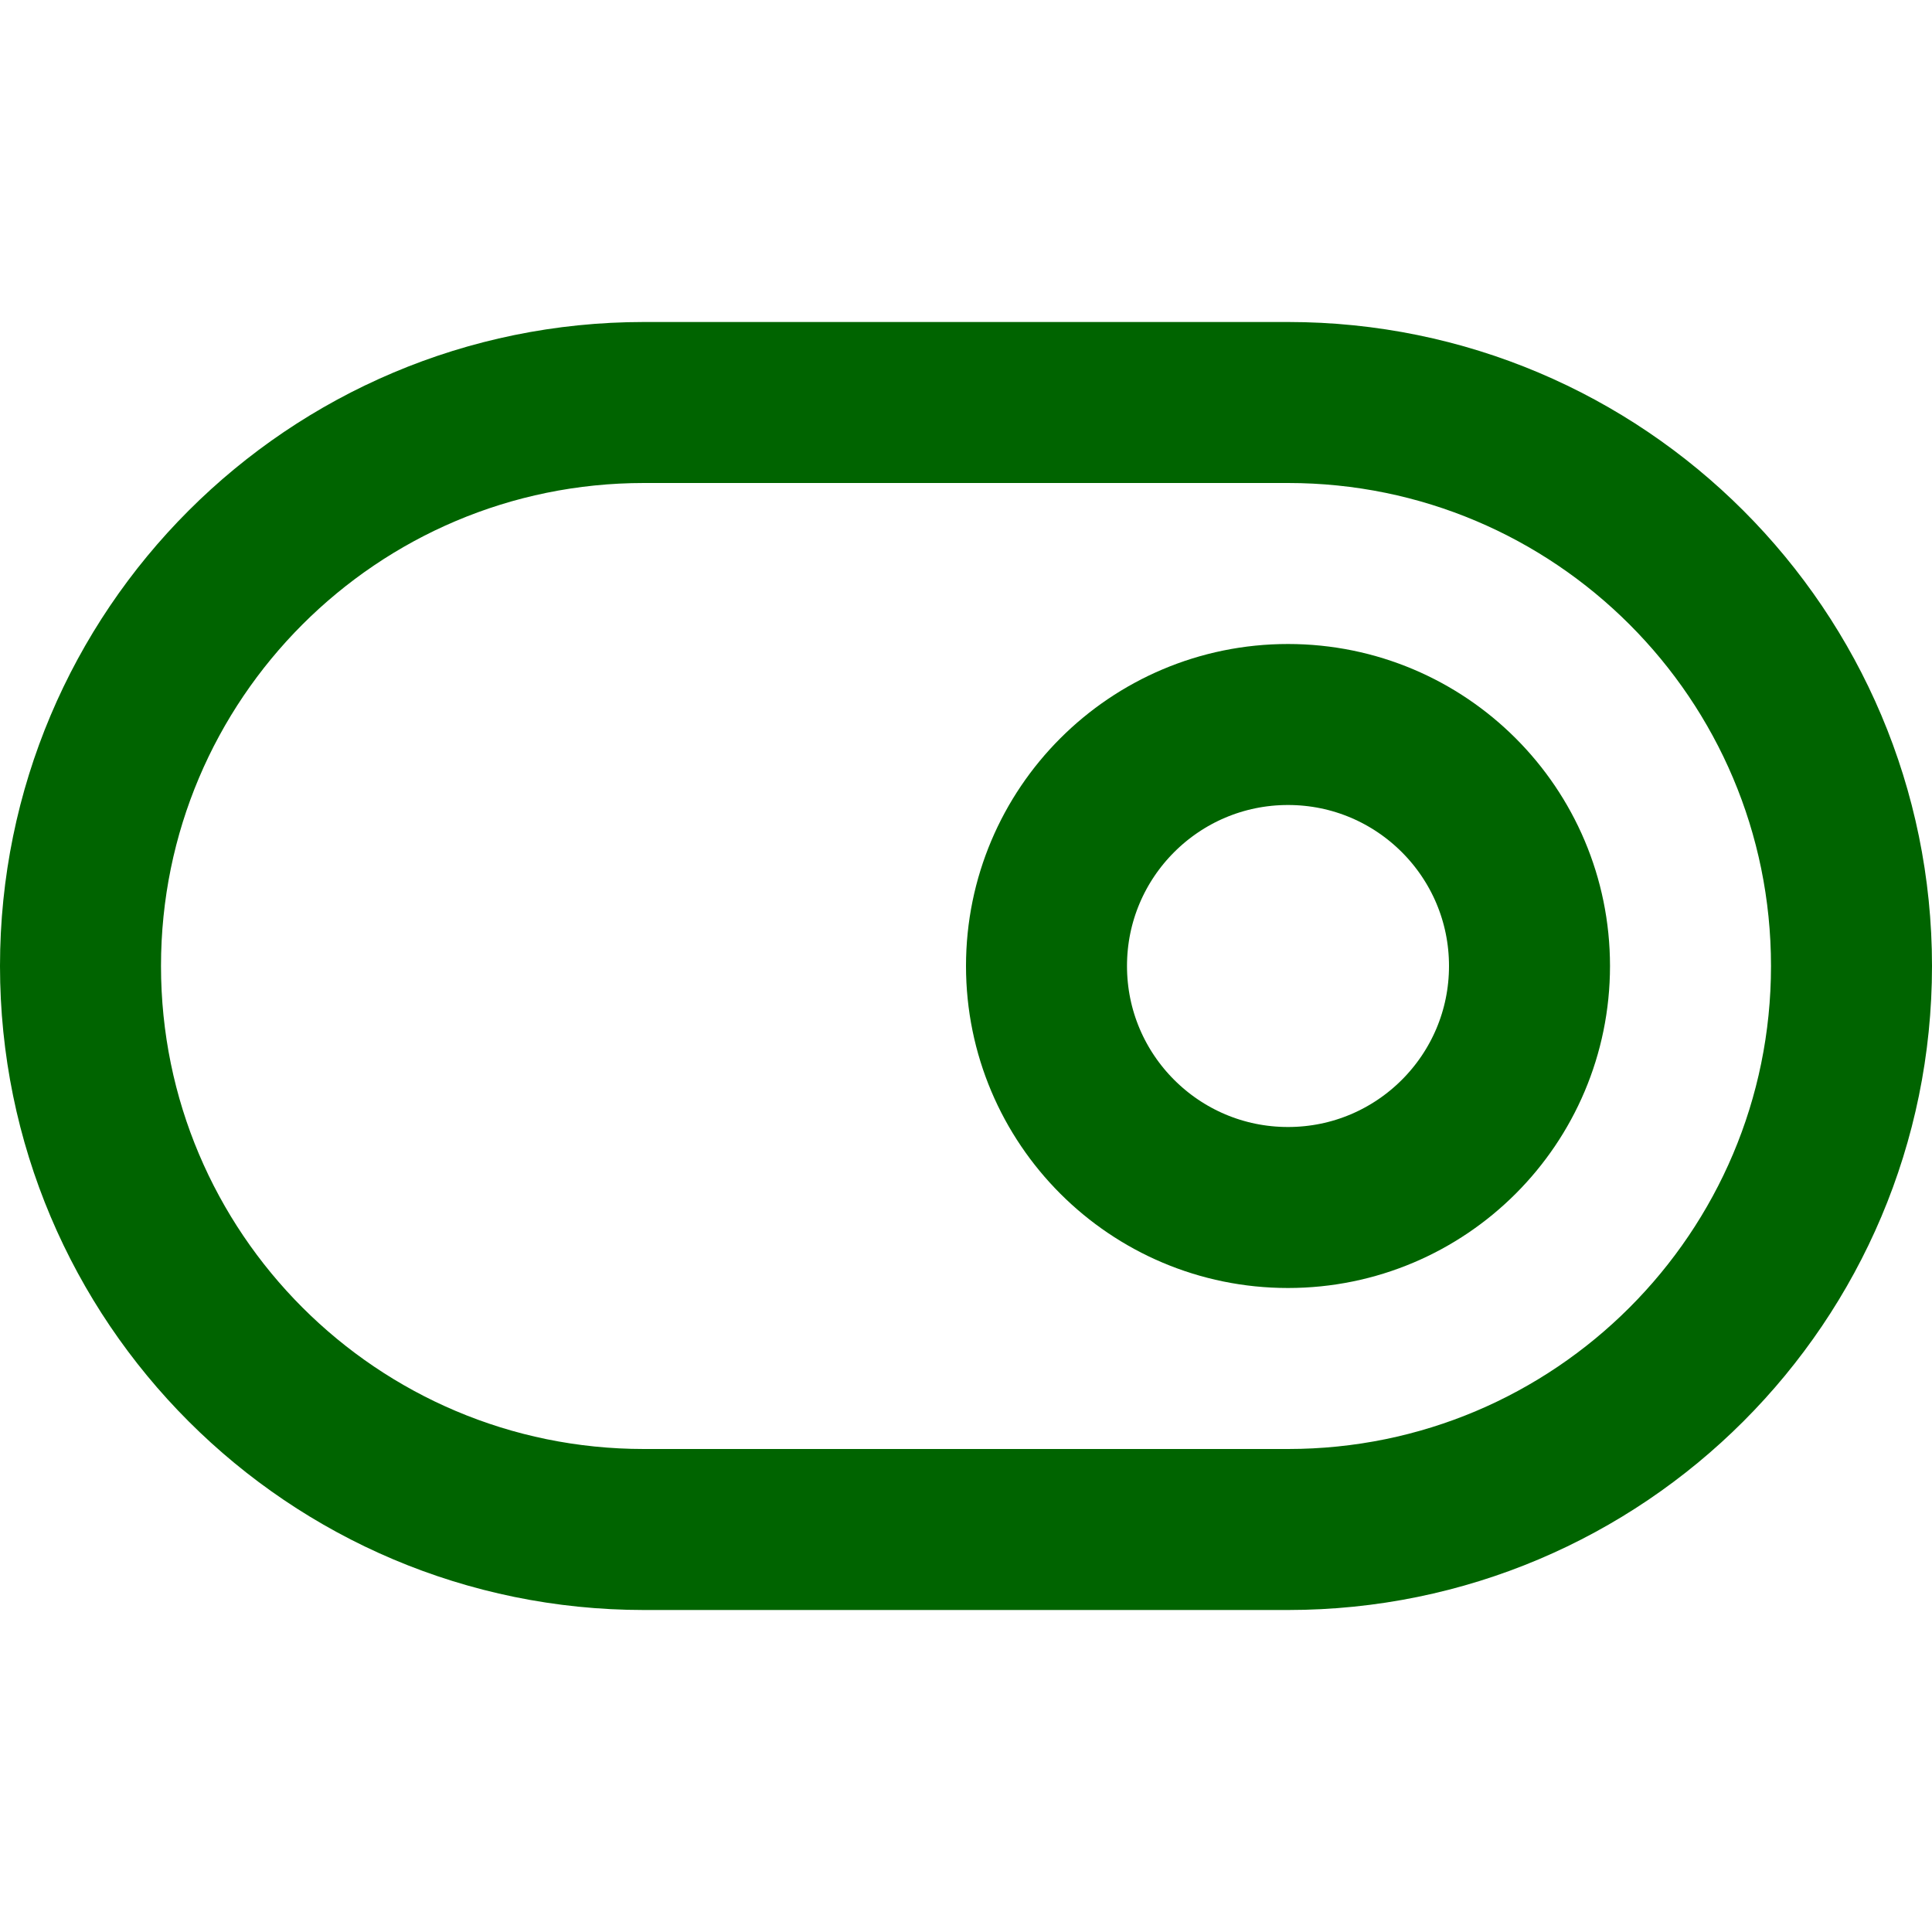
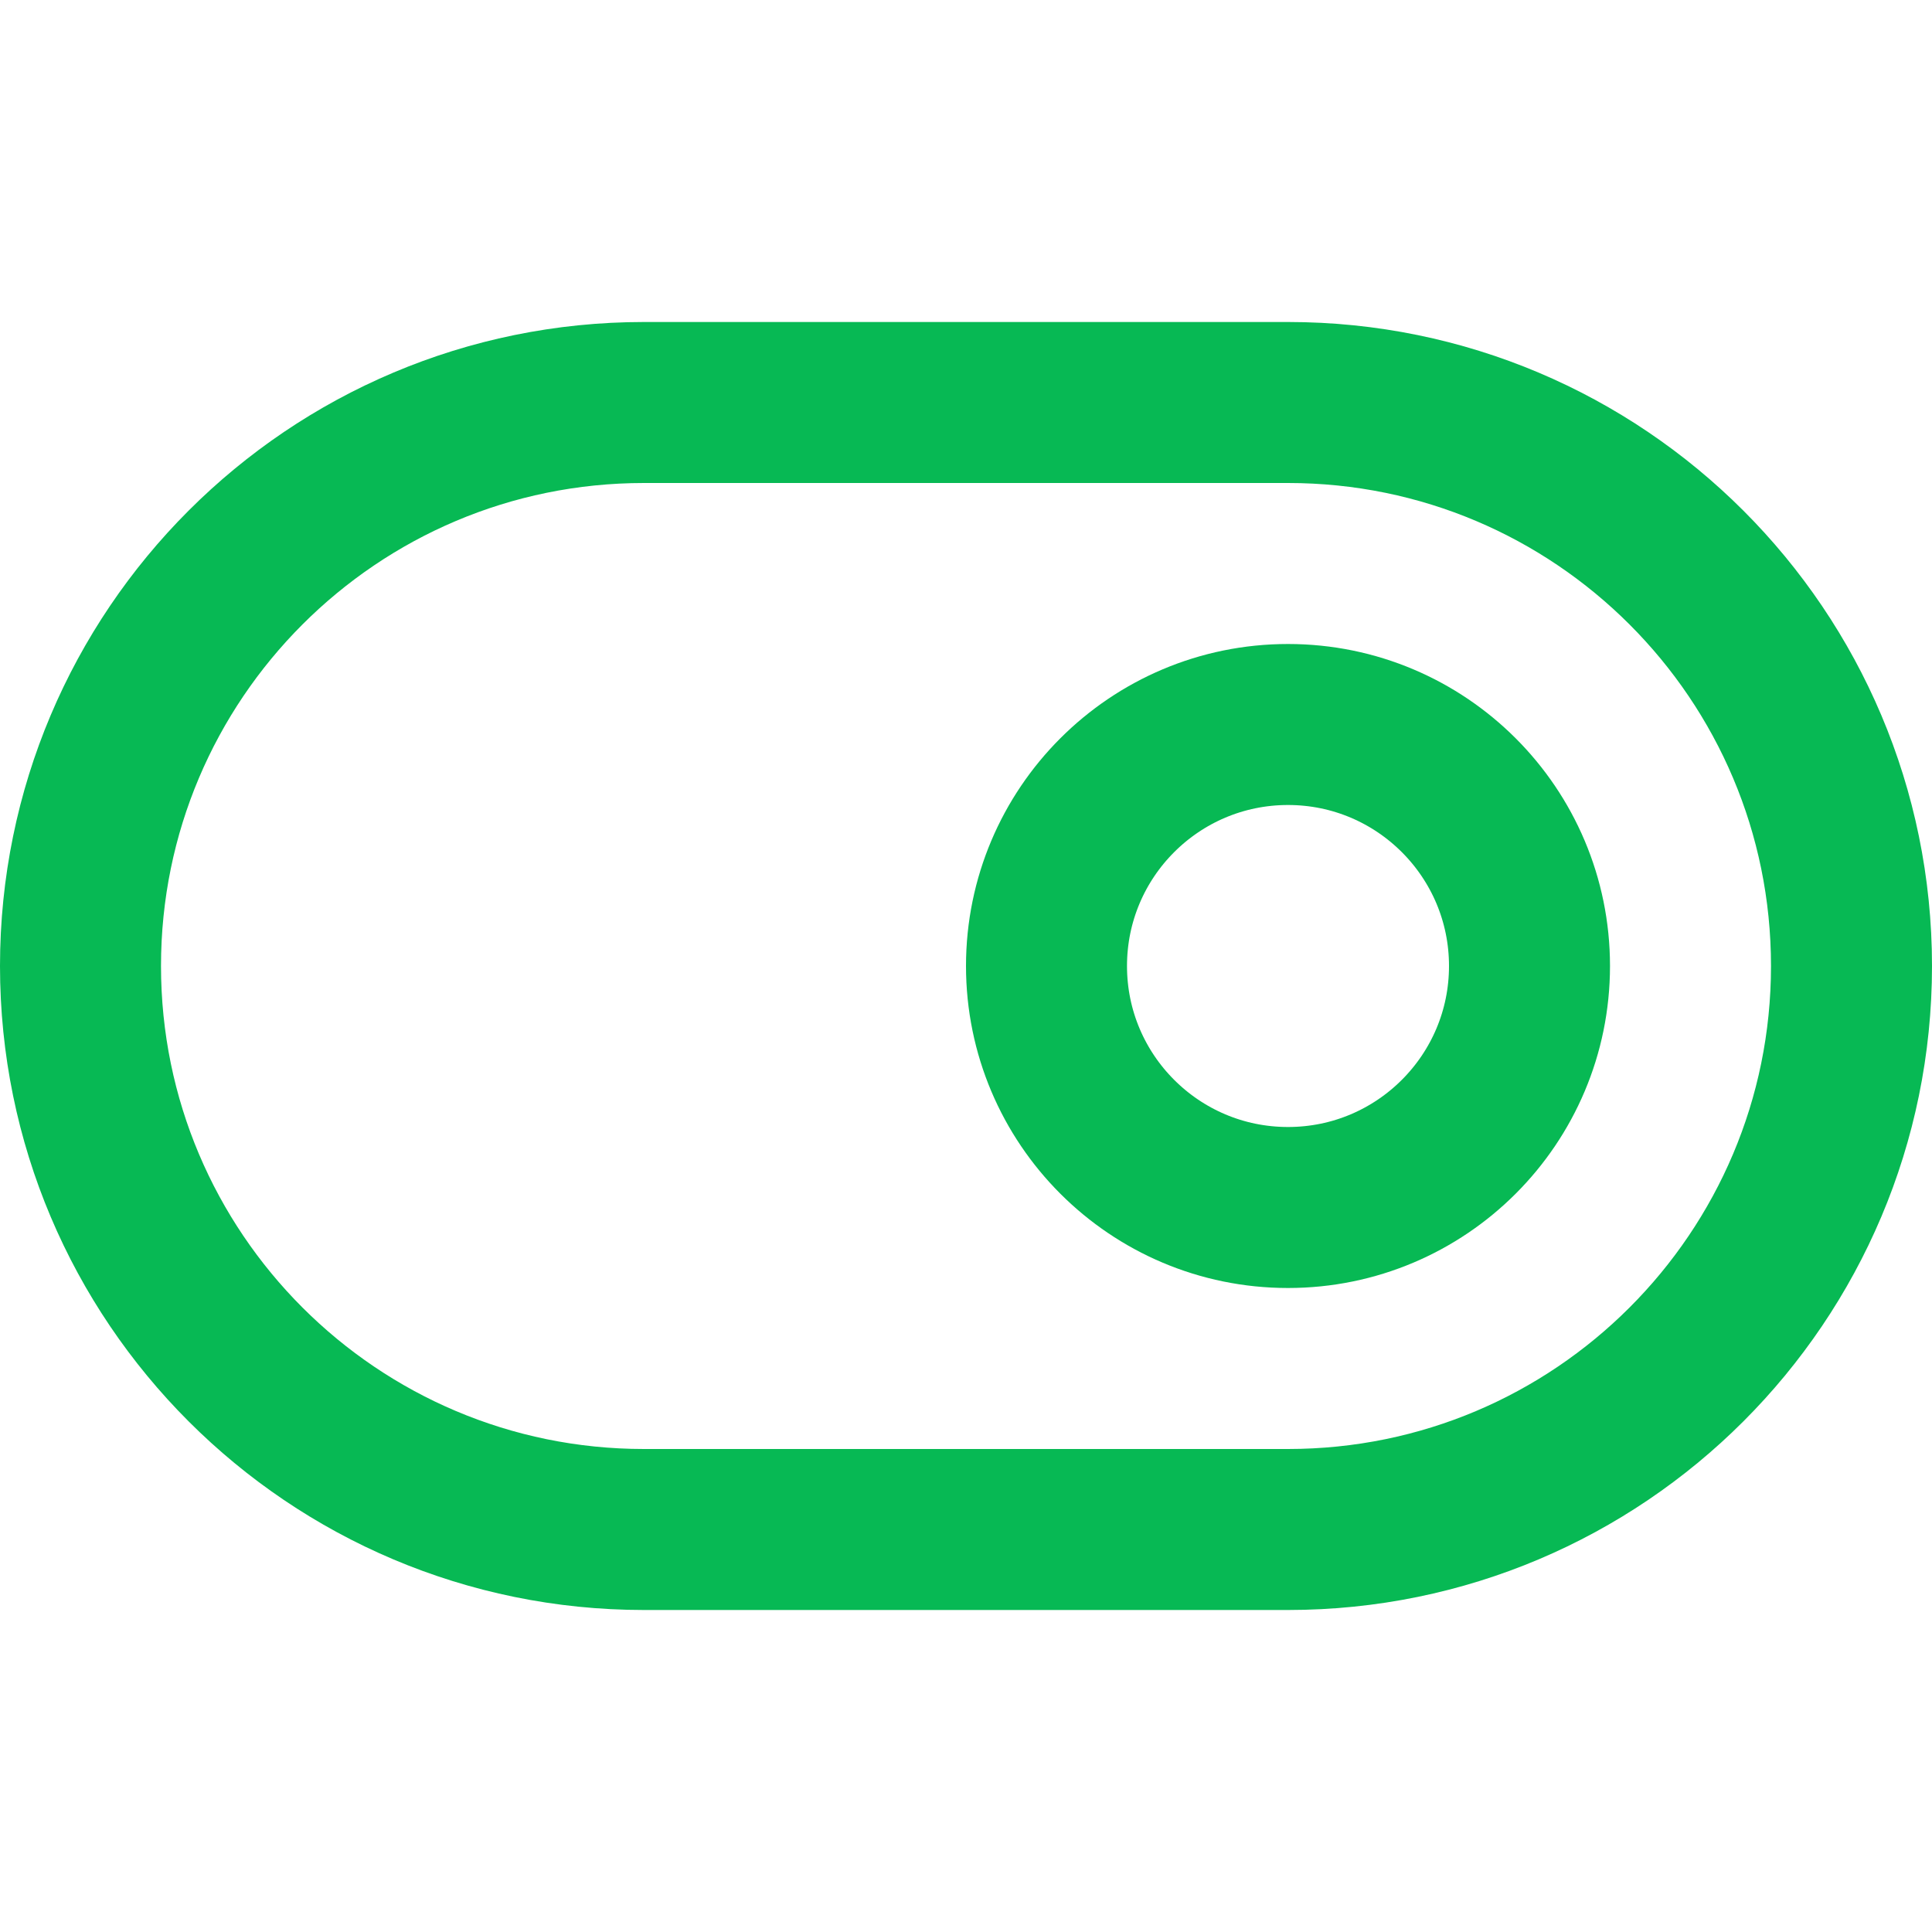
- <svg xmlns="http://www.w3.org/2000/svg" width="24" height="24" viewBox="0 0 24 24" fill="none" stroke="#006400" stroke-width="2" stroke-linecap="round" stroke-linejoin="round" class="feather feather-toggle-right">
+ <svg xmlns="http://www.w3.org/2000/svg" width="24" height="24" viewBox="0 0 24 24" fill="none" stroke="#07B954" stroke-width="2" stroke-linecap="round" stroke-linejoin="round" class="feather feather-toggle-right">
  <rect x="1" y="5" width="22" height="14" rx="7" ry="7" />
  <circle cx="16" cy="12" r="3" />
</svg>
